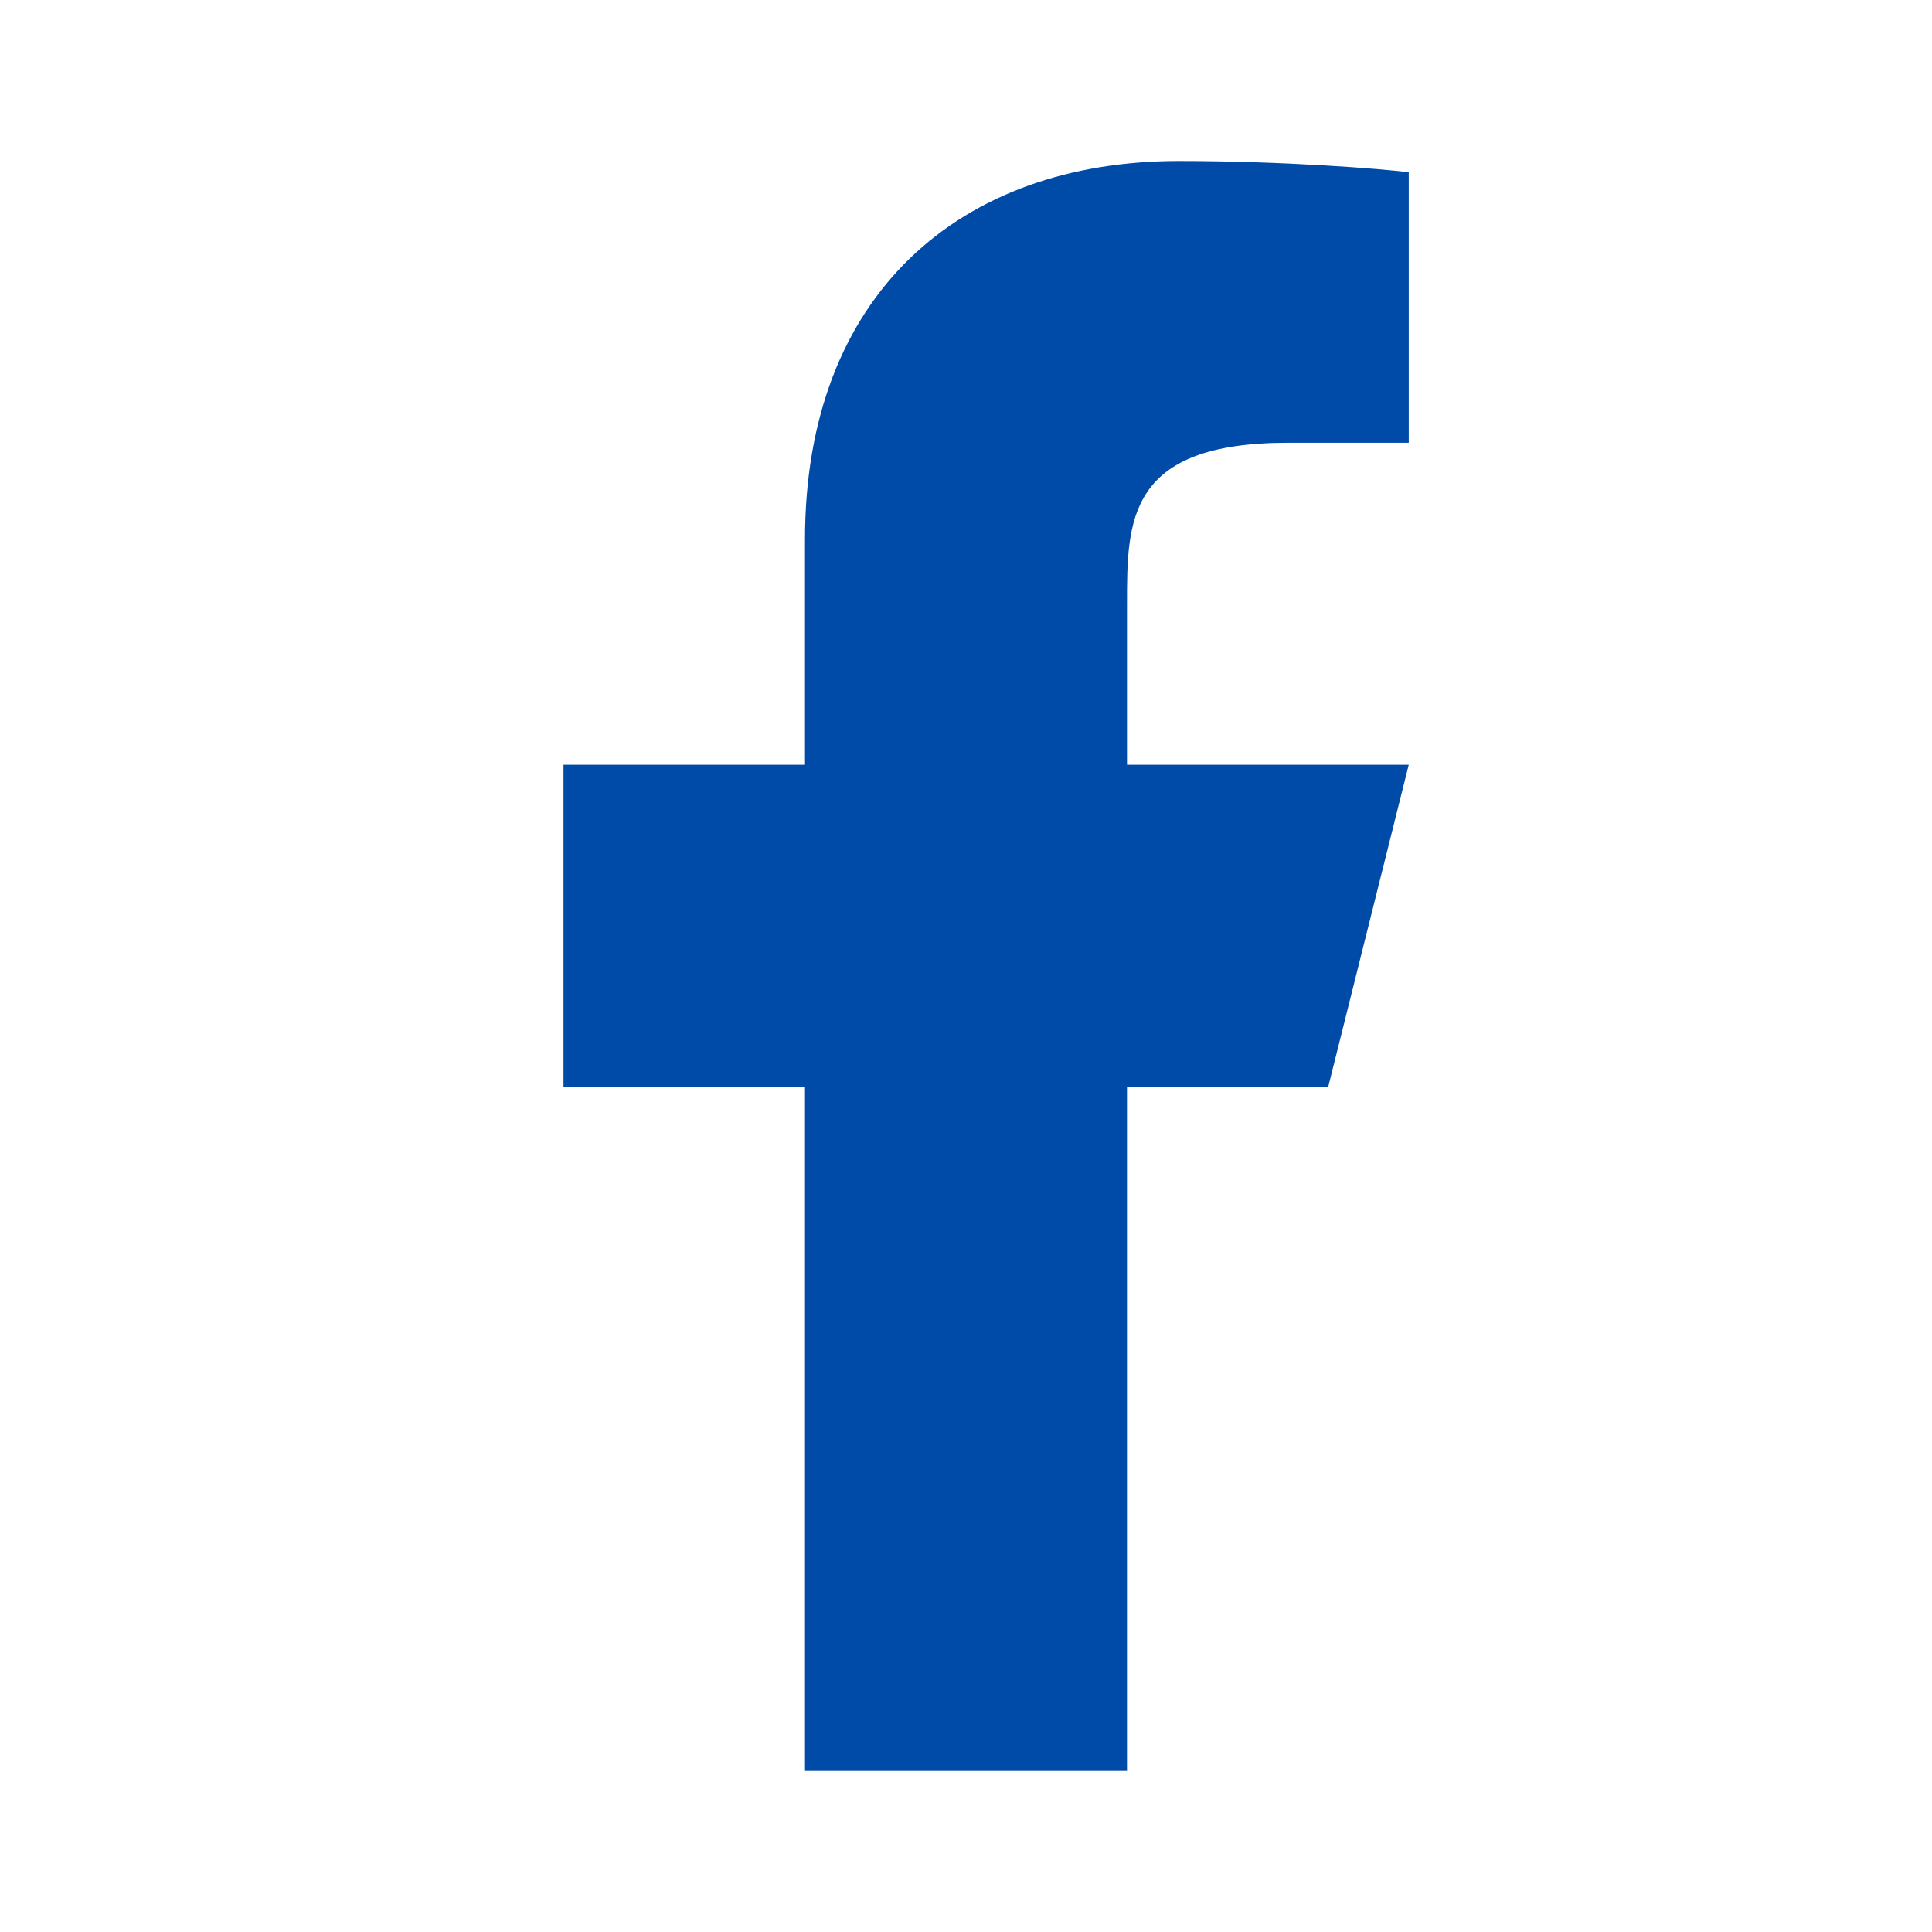
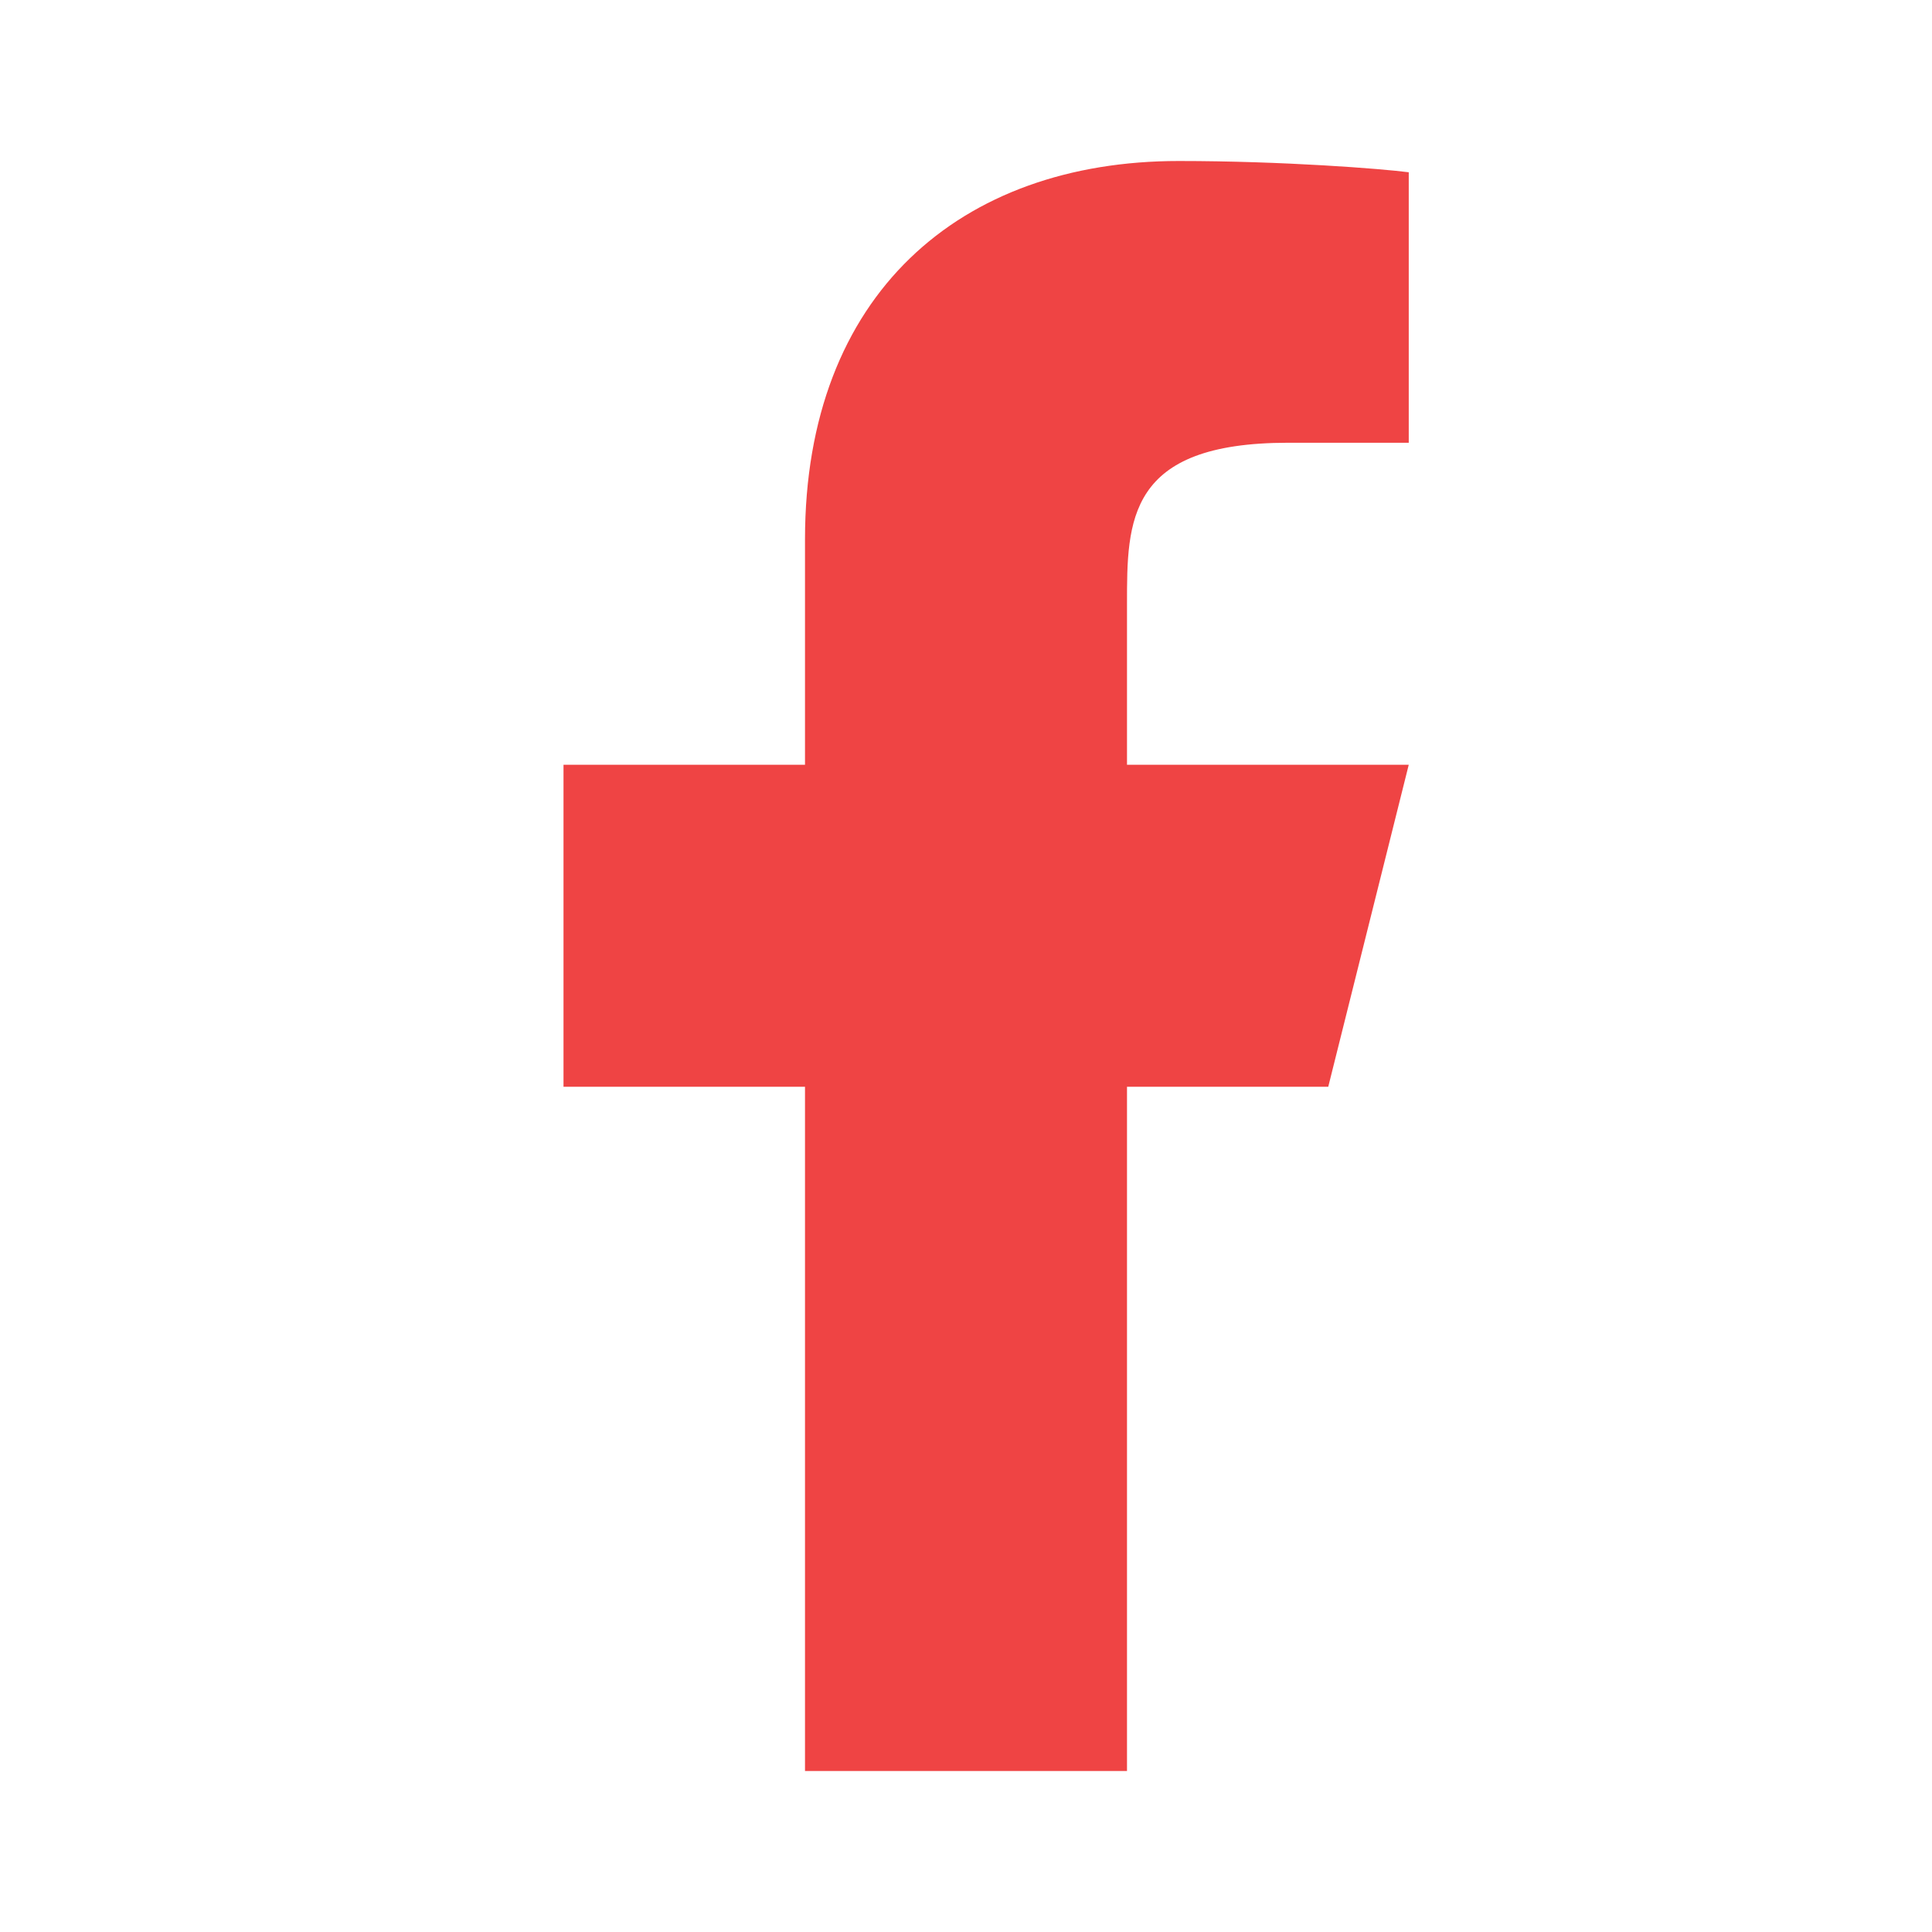
<svg xmlns="http://www.w3.org/2000/svg" viewBox="0 0 24 24" width="24" height="24">
  <path fill="none" d="M0 0h24v24H0z" />
-   <path d="M14 13.5h2.5l1-4H14v-2c0-1.03 0-2 2-2h1.5V2.14c-.326-.043-1.557-.14-2.857-.14C11.928 2 10 3.657 10 6.7v2.8H7v4h3V22h4v-8.5z" fill="#004BA8" />
+   <path d="M14 13.5h2.5l1-4H14v-2c0-1.03 0-2 2-2h1.5V2.14c-.326-.043-1.557-.14-2.857-.14C11.928 2 10 3.657 10 6.7v2.8H7v4h3V22h4v-8.5z" fill="#EF4444" />
</svg>
